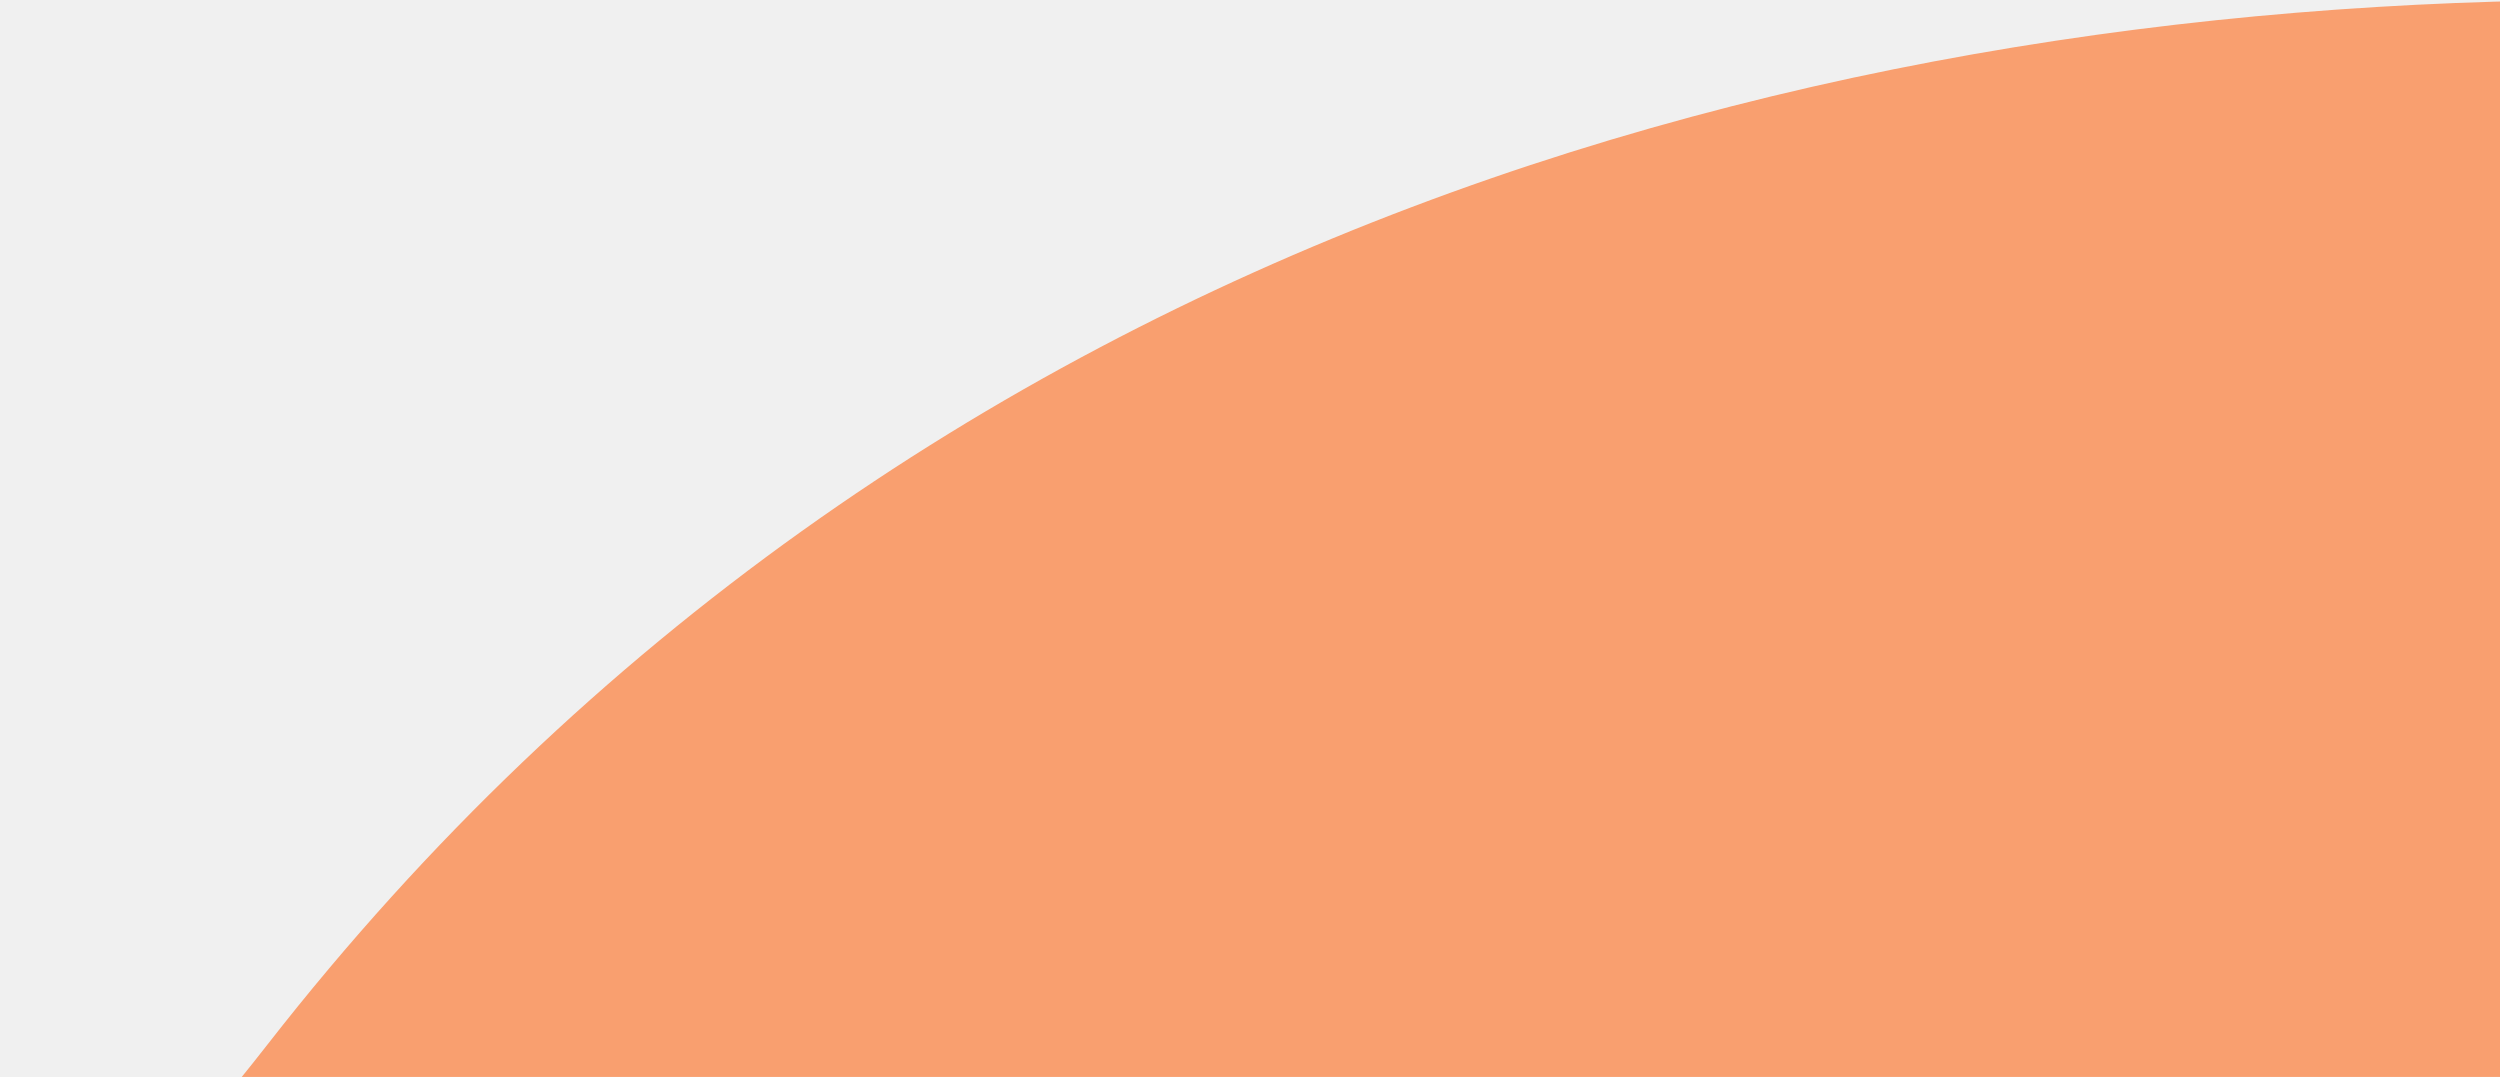
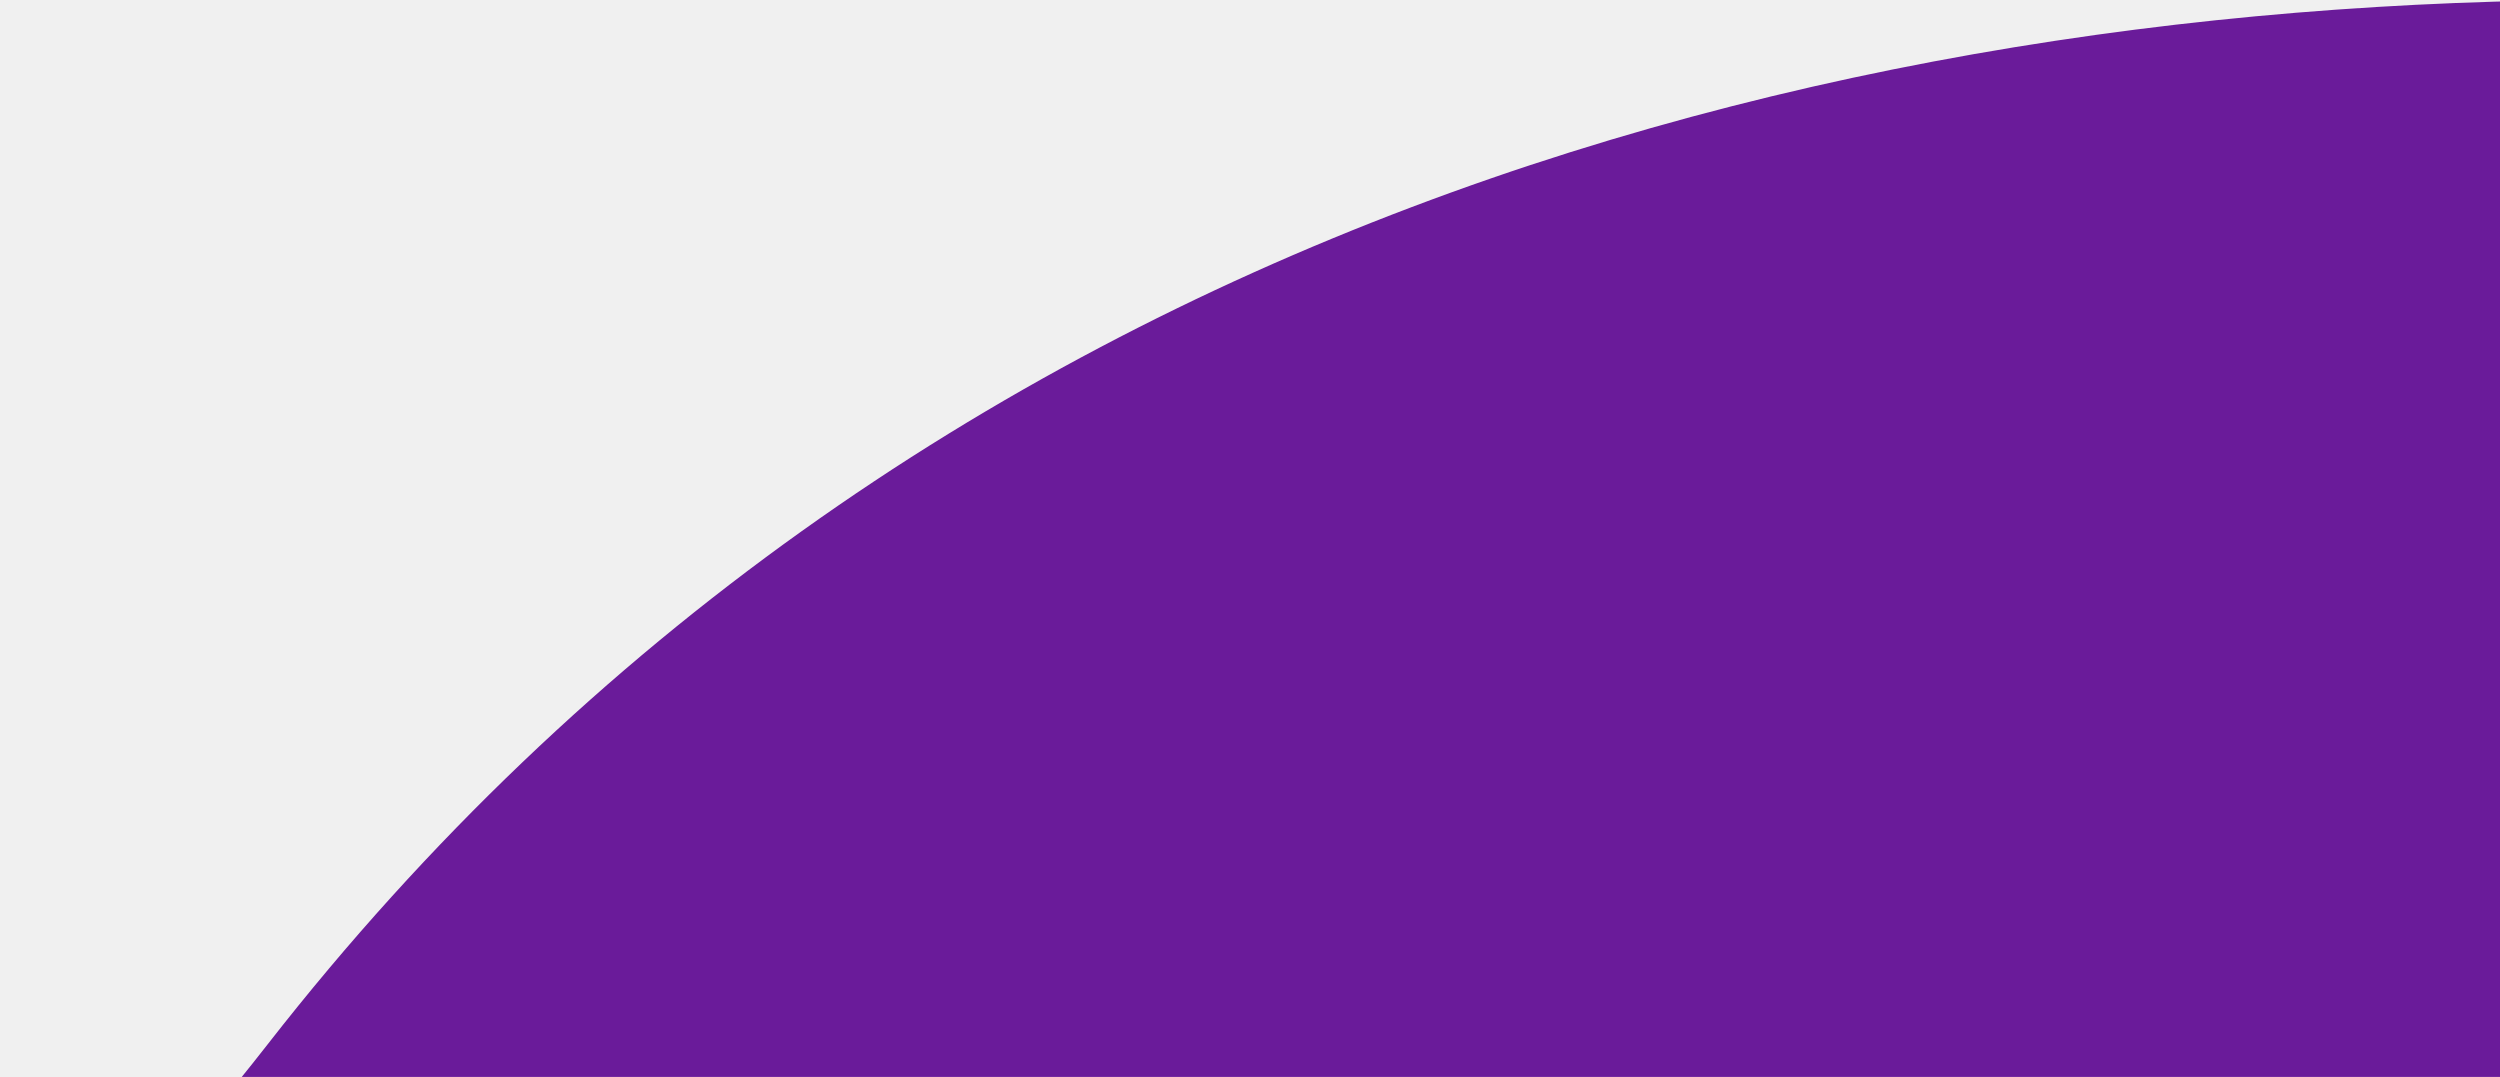
<svg xmlns="http://www.w3.org/2000/svg" width="390" height="168" viewBox="0 0 390 168" fill="none">
  <g clip-path="url(#clip0_612_38)">
-     <path fill-rule="evenodd" clip-rule="evenodd" d="M-596 340.653C-596 340.653 -158.646 419.847 41.775 162.887C242.196 -94.073 638.901 15.231 671.67 74.676C704.44 134.123 648.766 341.225 648.766 341.225L219.292 377.659L-584.304 393L-596 340.653Z" fill="#FF6A1B9A" />
+     <path fill-rule="evenodd" clip-rule="evenodd" d="M-596 340.653C-596 340.653 -158.646 419.847 41.775 162.887C242.196 -94.073 638.901 15.231 671.67 74.676C704.44 134.123 648.766 341.225 648.766 341.225L219.292 377.659L-584.304 393L-596 340.653Z" fill="#6A1B9A" />
  </g>
  <defs>
    <clipPath id="clip0_612_38">
      <rect width="390" height="168" fill="white" />
    </clipPath>
  </defs>
</svg>
